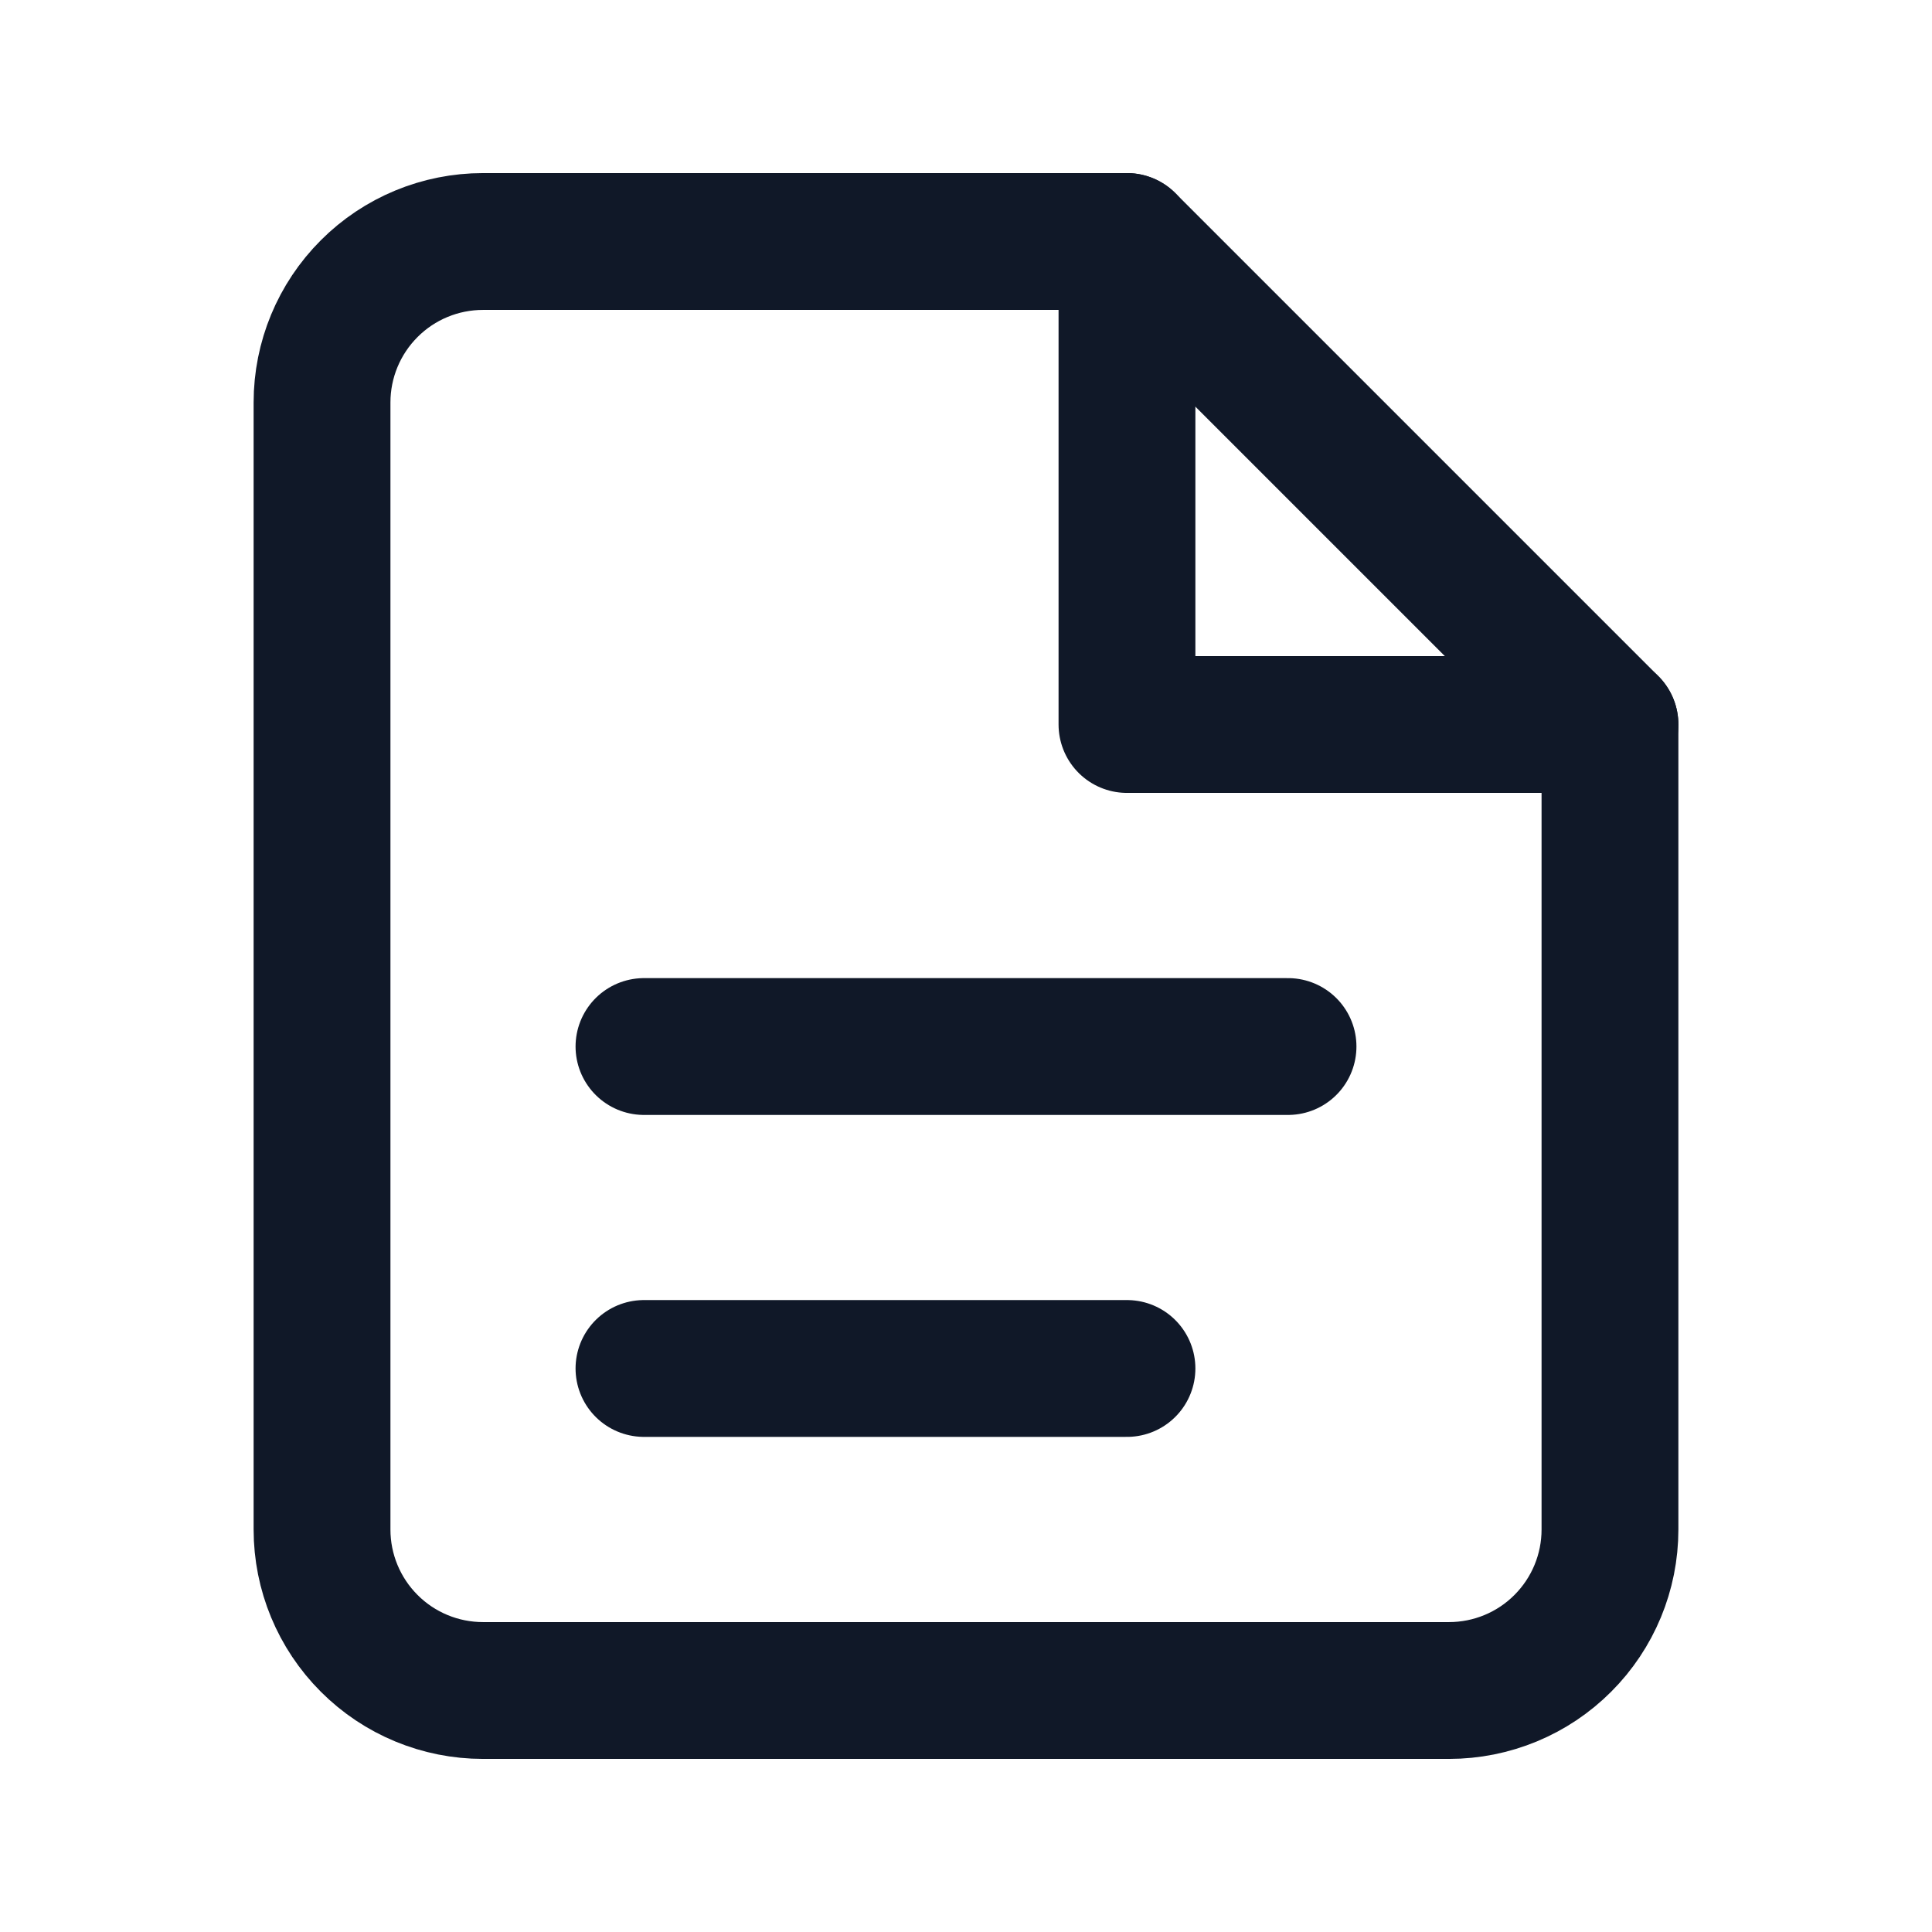
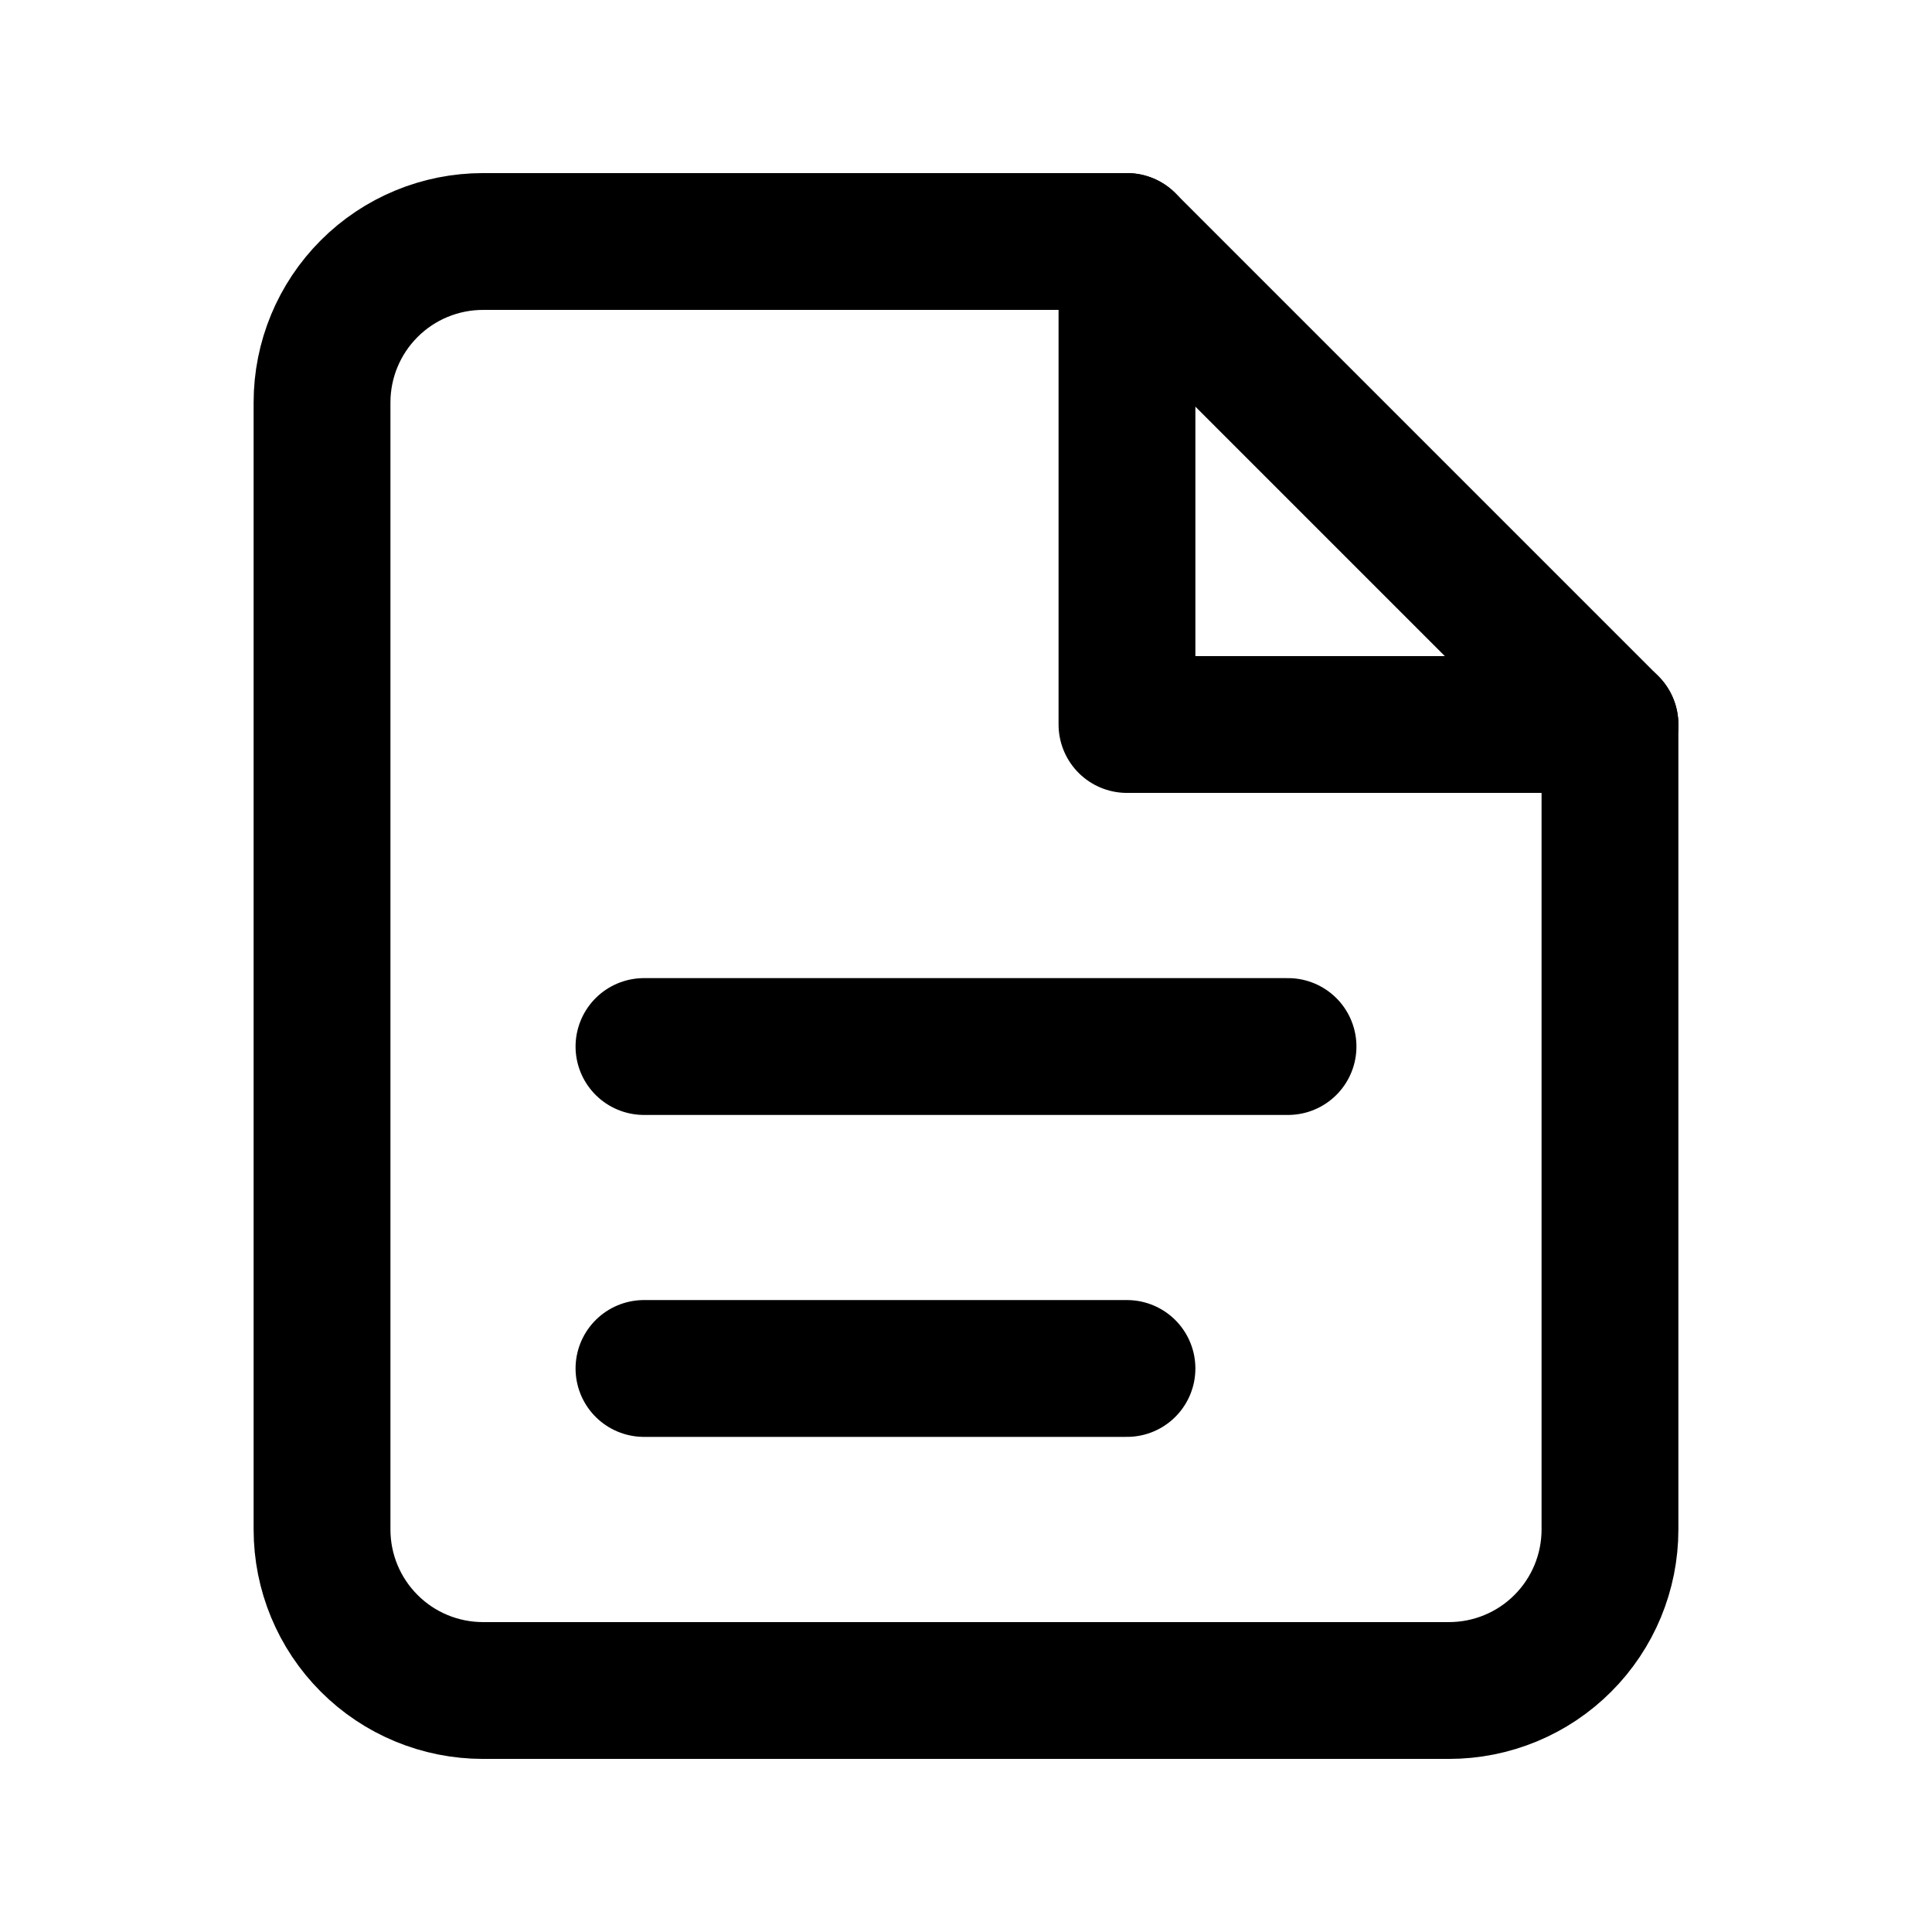
<svg xmlns="http://www.w3.org/2000/svg" width="22" height="22" viewBox="0 0 22 22" fill="none">
-   <path d="M12.833 2.75H5.5C5.014 2.75 4.547 2.943 4.204 3.287C3.86 3.631 3.667 4.097 3.667 4.583V17.417C3.667 17.903 3.86 18.369 4.204 18.713C4.547 19.057 5.014 19.25 5.5 19.25H16.5C16.986 19.25 17.453 19.057 17.796 18.713C18.14 18.369 18.333 17.903 18.333 17.417V8.25L12.833 2.75Z" stroke="#101828" stroke-width="1.558" stroke-linecap="round" stroke-linejoin="round" />
-   <path d="M12.833 2.75V8.25H18.333M7.333 11.917H14.667M7.333 15.583H12.833" stroke="#101828" stroke-width="1.558" stroke-linecap="round" stroke-linejoin="round" />
+   <path d="M12.833 2.75H5.5C5.014 2.75 4.547 2.943 4.204 3.287C3.86 3.631 3.667 4.097 3.667 4.583V17.417C3.667 17.903 3.86 18.369 4.204 18.713C4.547 19.057 5.014 19.25 5.5 19.25H16.5C16.986 19.25 17.453 19.057 17.796 18.713C18.14 18.369 18.333 17.903 18.333 17.417V8.25L12.833 2.75Z" stroke="currentColor" stroke-width="1.558" stroke-linecap="round" stroke-linejoin="round" />
+   <path d="M12.833 2.75V8.25H18.333M7.333 11.917H14.667M7.333 15.583H12.833" stroke="currentColor" stroke-width="1.558" stroke-linecap="round" stroke-linejoin="round" />
</svg>
